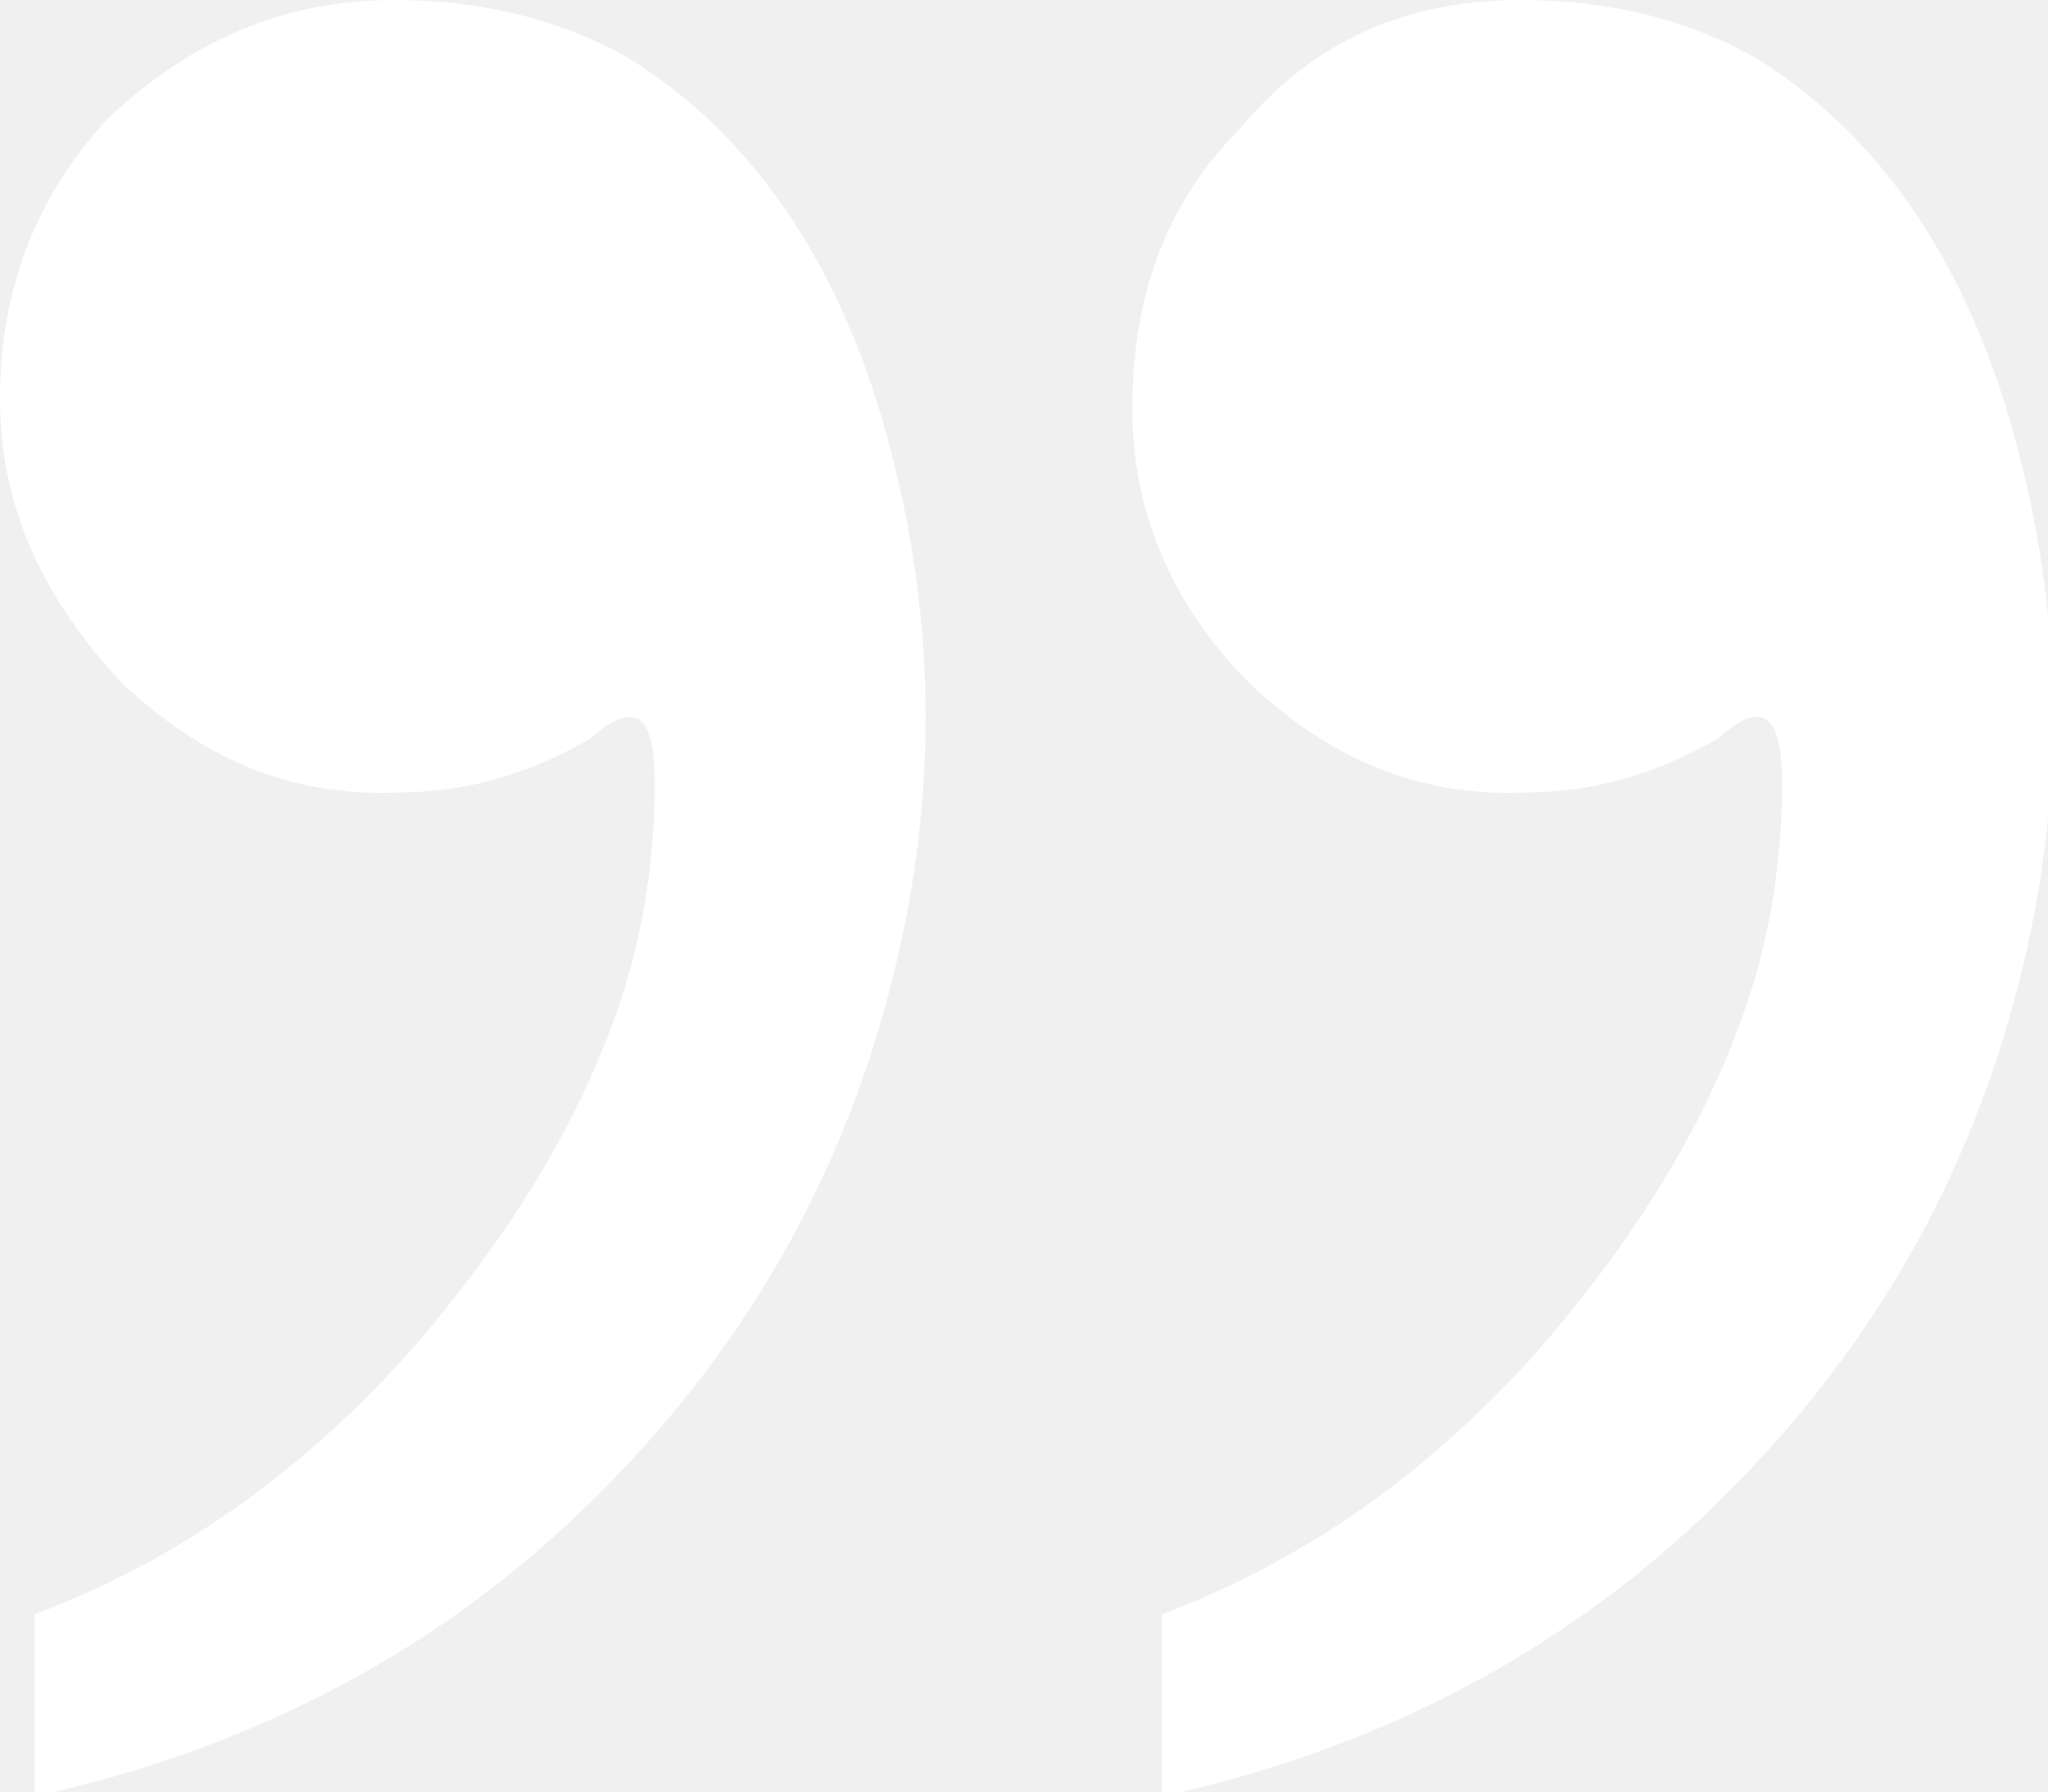
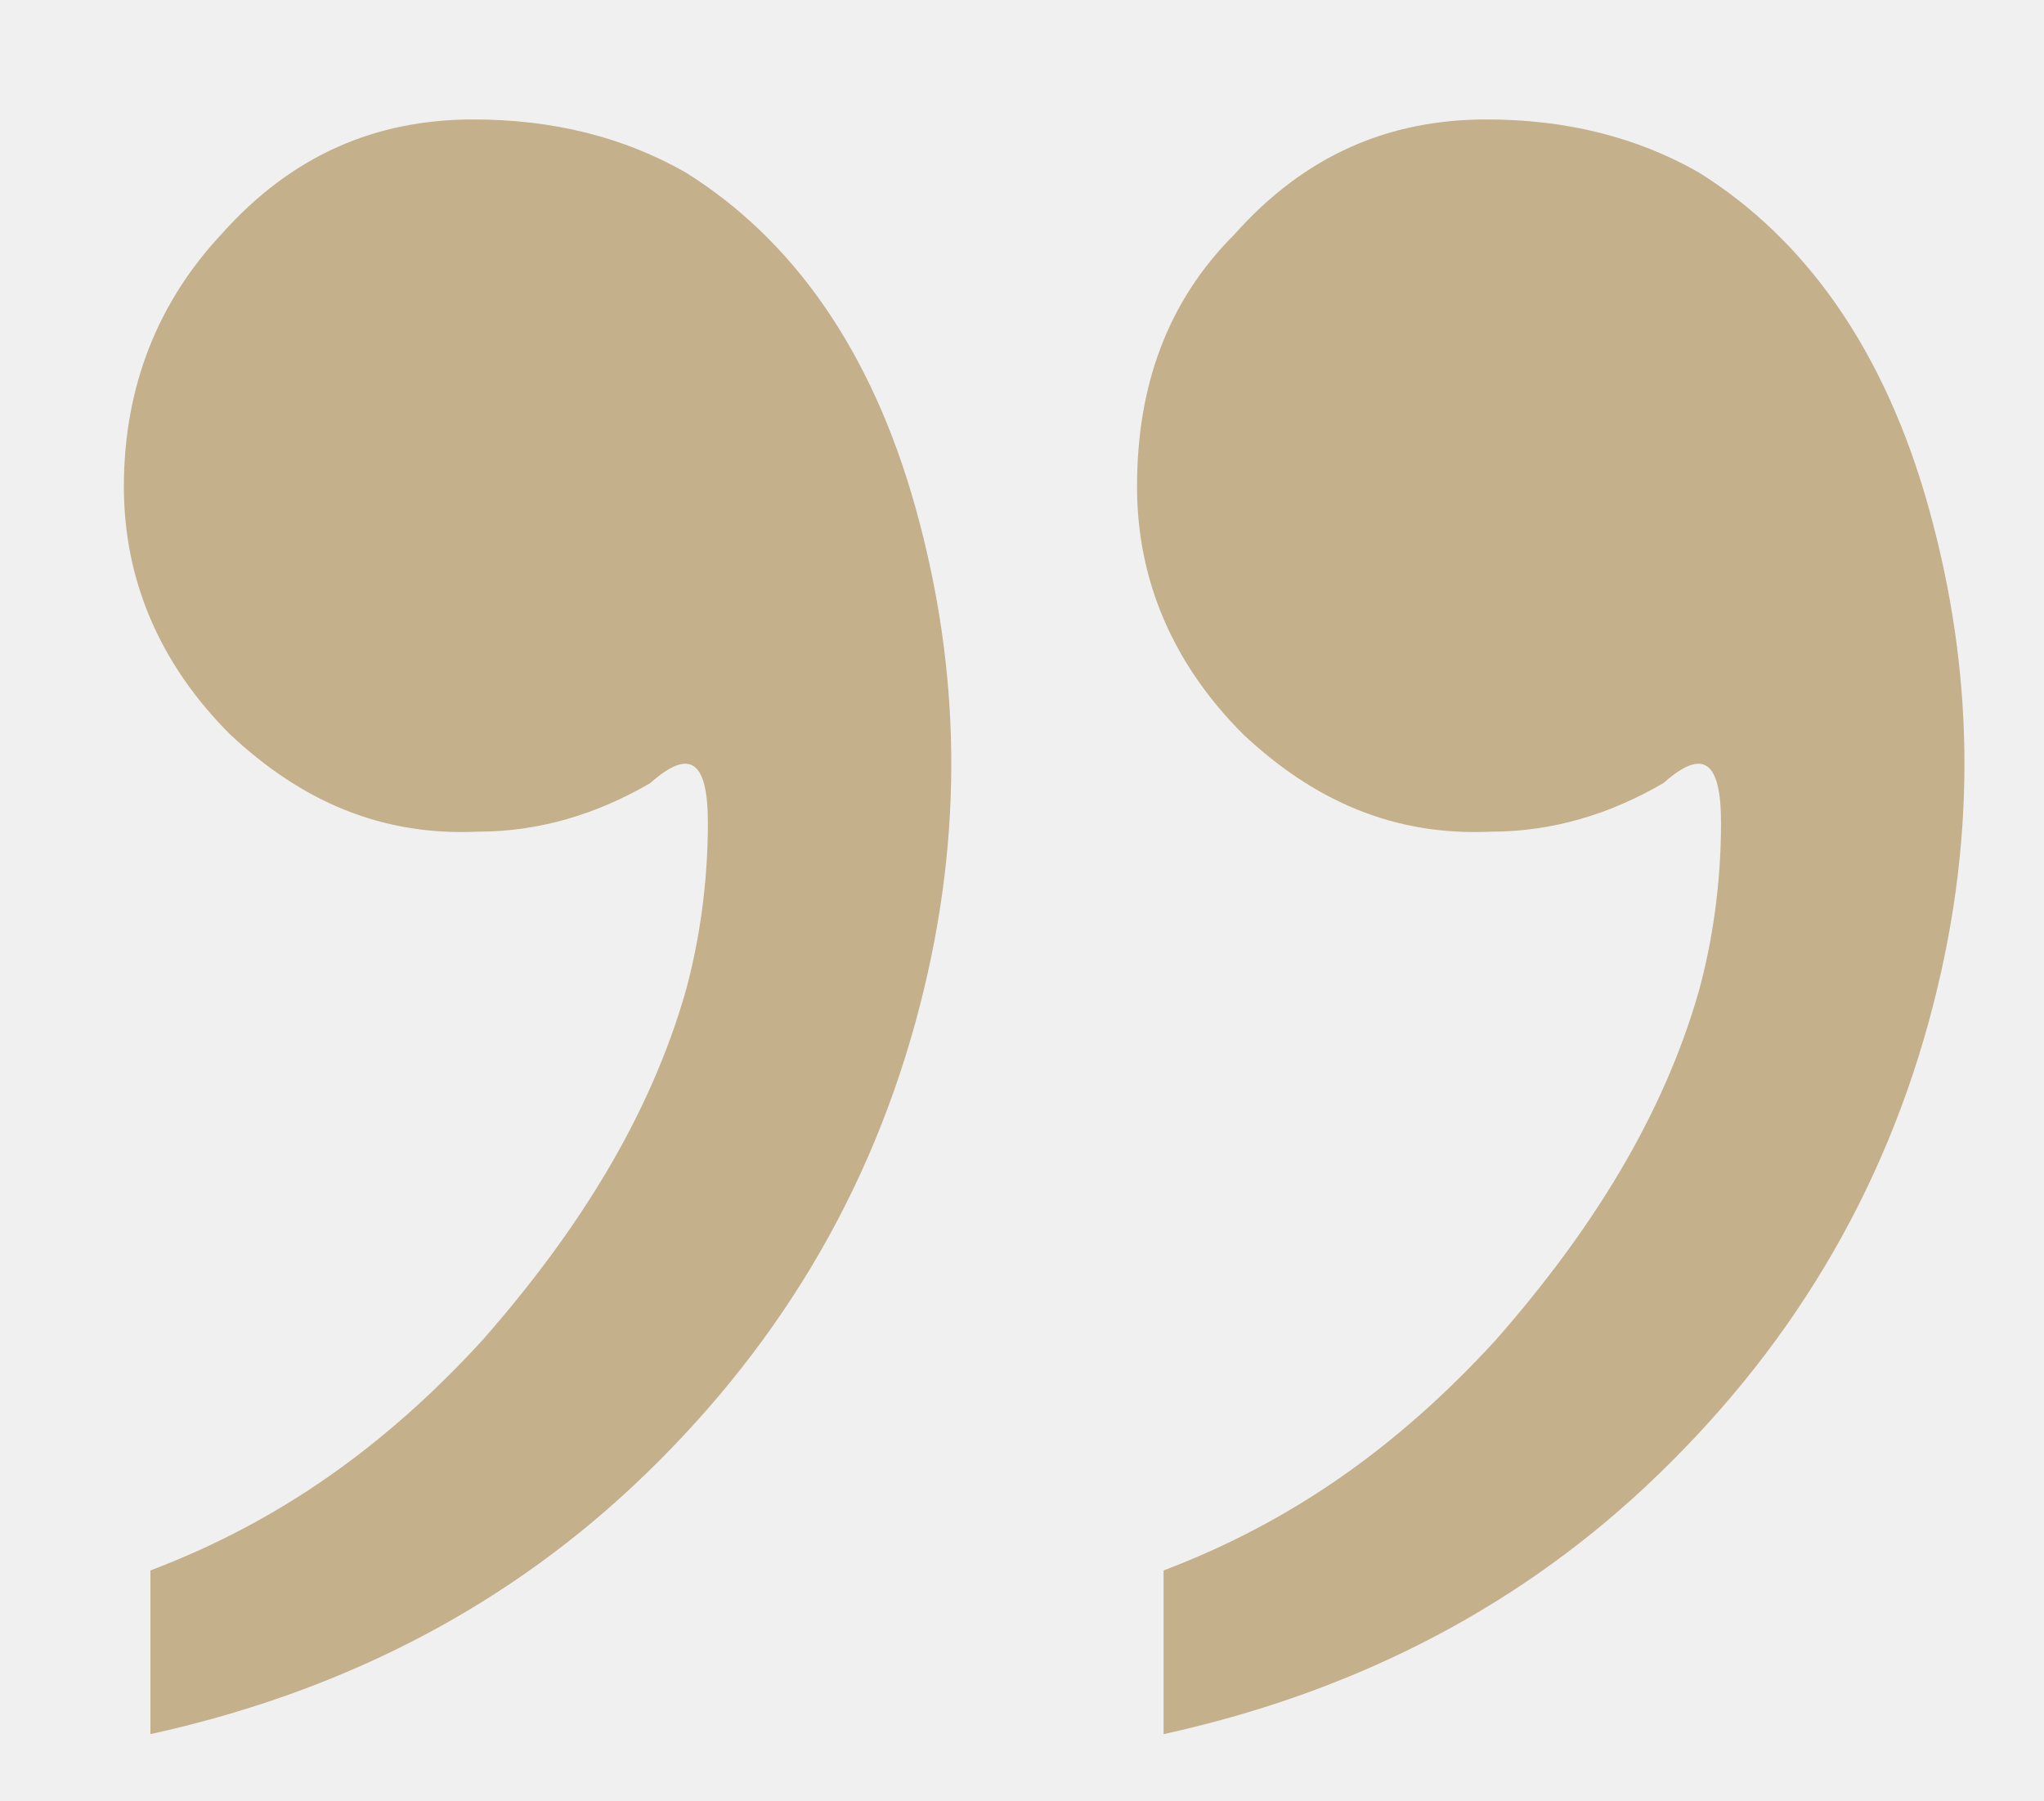
- <svg xmlns="http://www.w3.org/2000/svg" version="1.1" id="Capa_1" x="0px" y="0px" viewBox="0 0 41.6 36.4" style="enable-background:new 0 0 41.6 36.4;" xml:space="preserve">
+ <svg xmlns="http://www.w3.org/2000/svg" version="1.1" id="Capa_1" x="0px" y="0px" viewBox="0 0 46.2 40.7" style="enable-background:new 0 0 46.2 40.7;" xml:space="preserve">
  <style type="text/css">
- 	.st0{fill:#FFFFFF;}
+ 	.st0{opacity:0.9;}
+ 	.st1{fill:#BFA880;}
</style>
-   <g>
+   <g class="st0">
    <g>
-       <path class="st0" d="M30.9,0c1.8,0,3.4,0.4,4.8,1.2c2.4,1.5,4.2,4,5.2,7.6c1,3.6,1.1,7.3,0.1,11.2c-1.1,4.3-3.3,7.9-6.5,10.9    c-3.1,2.9-6.8,4.7-10.9,5.6v-3.7c2.9-1.1,5.3-2.8,7.5-5.2c2.2-2.5,3.8-5.1,4.6-7.9c0.3-1.1,0.5-2.4,0.5-3.8c0-1.4-0.4-1.7-1.3-0.9    c-1.2,0.7-2.5,1.1-3.9,1.1c-2.2,0.1-4-0.7-5.6-2.2c-1.6-1.6-2.4-3.5-2.4-5.6c0-2.3,0.7-4.2,2.2-5.7C26.7,0.8,28.6,0,30.9,0z M8,0    c1.8,0,3.4,0.4,4.8,1.2c2.4,1.5,4.2,4,5.2,7.6c1,3.6,1.1,7.3,0.1,11.2c-1.1,4.3-3.3,7.9-6.5,10.9c-3.1,2.9-6.8,4.7-10.9,5.6v-3.7    c2.9-1.1,5.3-2.8,7.5-5.2c2.2-2.5,3.8-5.1,4.6-7.9c0.3-1.1,0.5-2.4,0.5-3.8c0-1.4-0.4-1.7-1.3-0.9c-1.2,0.7-2.5,1.1-3.9,1.1    c-2.2,0.1-4-0.7-5.6-2.2C0.8,12.1,0,10.2,0,8.1c0-2.3,0.8-4.2,2.2-5.7C3.9,0.8,5.8,0,8,0z" />
+       <path class="st1" d="M33.6,2.7c1.8,0,3.4,0.4,4.8,1.2c2.4,1.5,4.2,4,5.2,7.6c1,3.6,1.1,7.3,0.1,11.2c-1.1,4.3-3.3,7.9-6.5,10.9    c-3.1,2.9-6.8,4.7-10.9,5.6v-3.7c2.9-1.1,5.3-2.8,7.5-5.2c2.2-2.5,3.8-5.1,4.6-7.9c0.3-1.1,0.5-2.4,0.5-3.8c0-1.4-0.4-1.7-1.3-0.9    c-1.2,0.7-2.5,1.1-3.9,1.1c-2.2,0.1-4-0.7-5.6-2.2c-1.6-1.6-2.4-3.5-2.4-5.6c0-2.3,0.7-4.2,2.2-5.7C29.5,3.5,31.4,2.7,33.6,2.7z     M10.7,2.7c1.8,0,3.4,0.4,4.8,1.2c2.4,1.5,4.2,4,5.2,7.6c1,3.6,1.1,7.3,0.1,11.2c-1.1,4.3-3.3,7.9-6.5,10.9    c-3.1,2.9-6.8,4.7-10.9,5.6v-3.7c2.9-1.1,5.3-2.8,7.5-5.2c2.2-2.5,3.8-5.1,4.6-7.9c0.3-1.1,0.5-2.4,0.5-3.8c0-1.4-0.4-1.7-1.3-0.9    c-1.2,0.7-2.5,1.1-3.9,1.1c-2.2,0.1-4-0.7-5.6-2.2c-1.6-1.6-2.4-3.5-2.4-5.6c0-2.3,0.8-4.2,2.2-5.7C6.6,3.5,8.5,2.7,10.7,2.7z" />
    </g>
  </g>
</svg>
